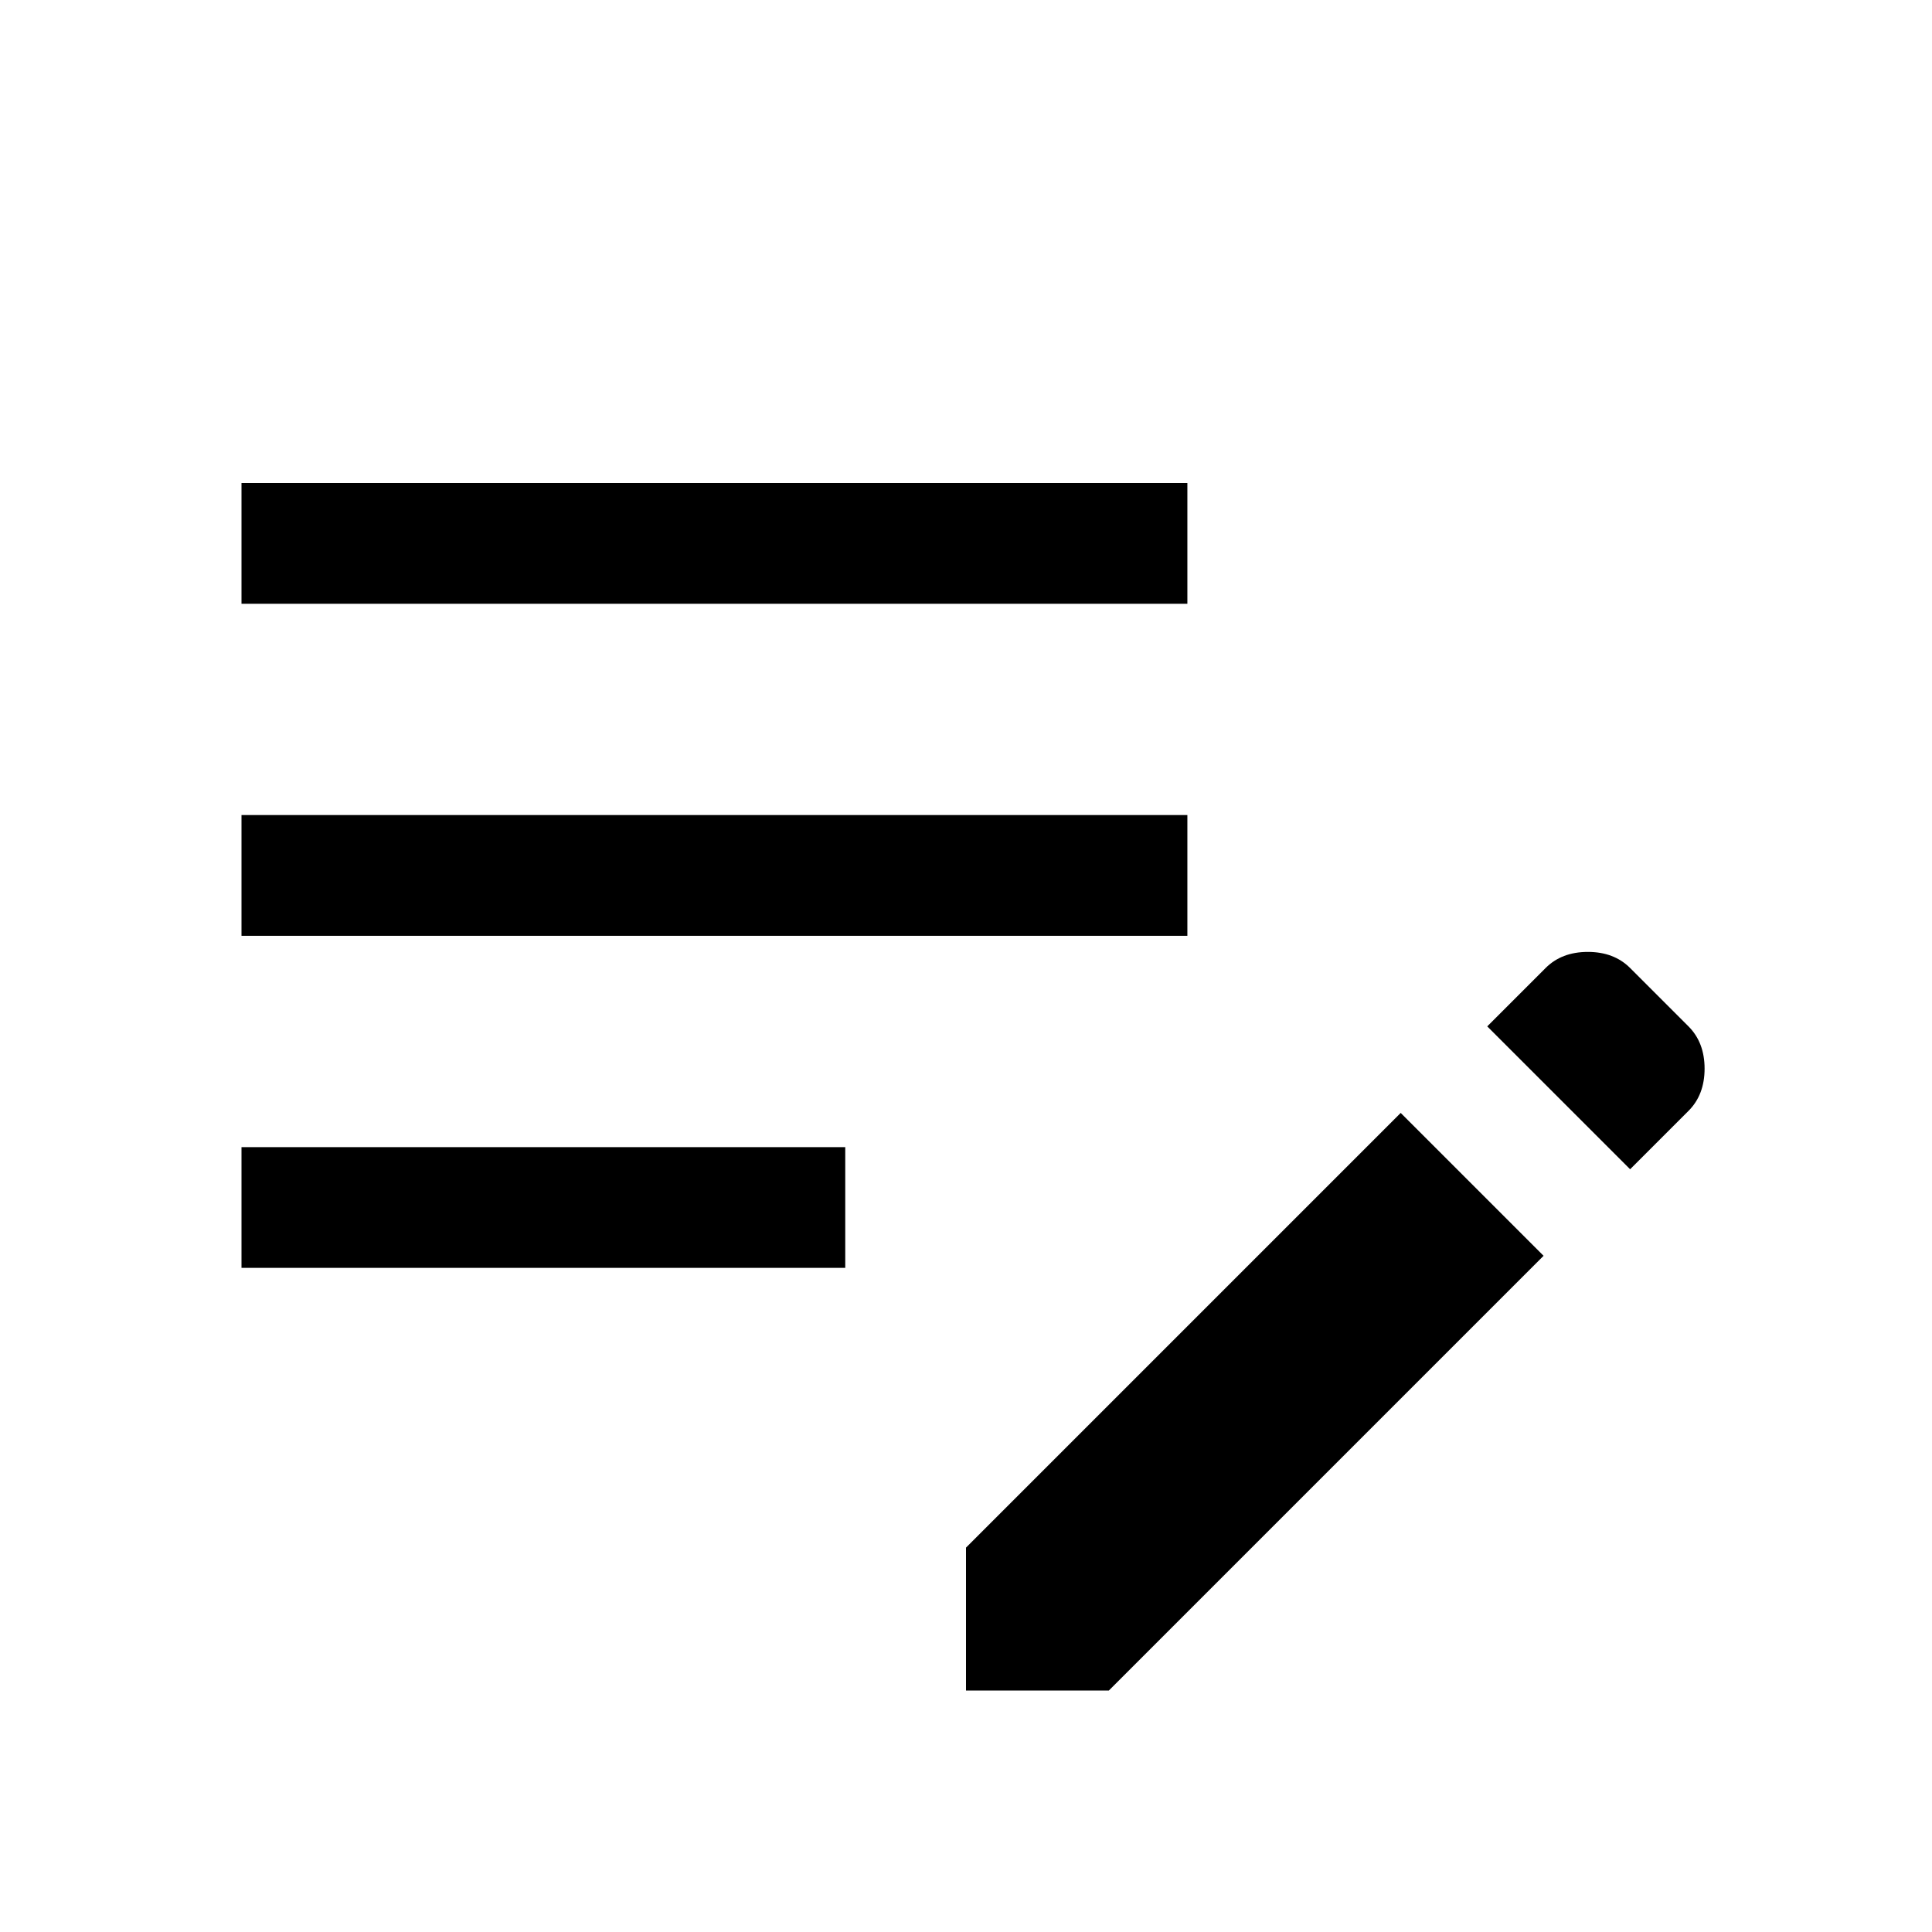
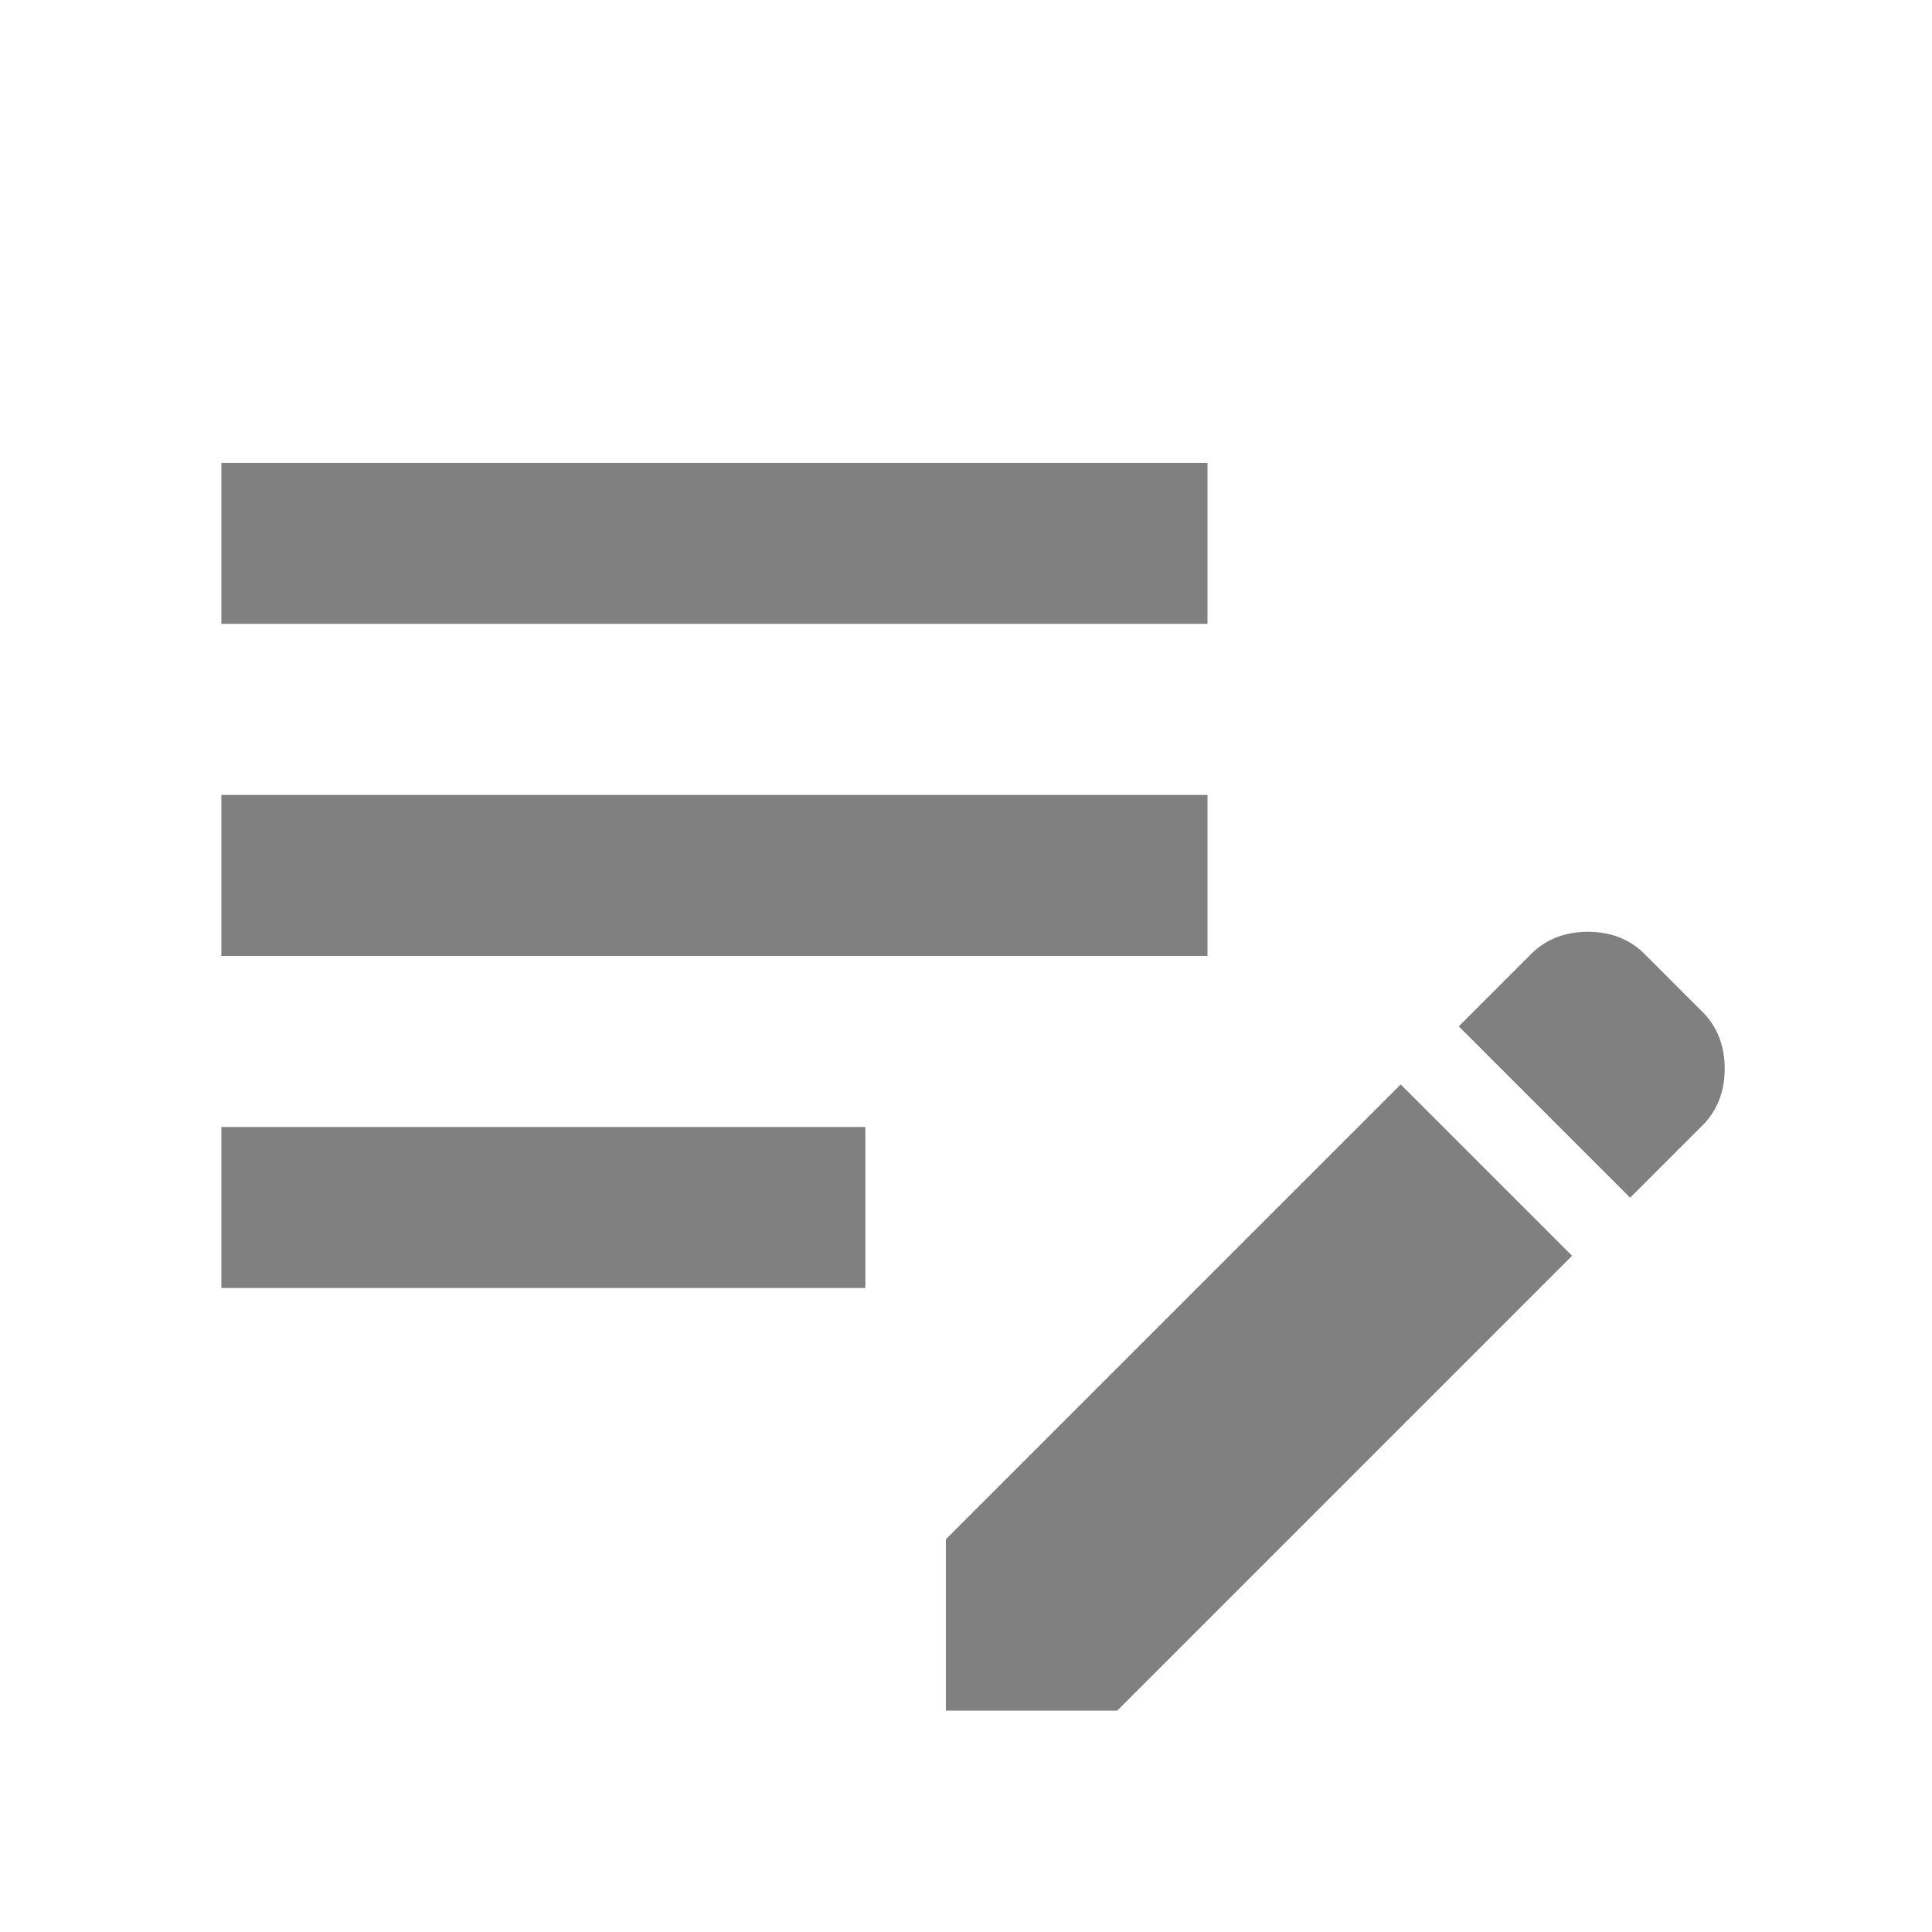
- <svg xmlns="http://www.w3.org/2000/svg" height="48" width="48">
+ <svg xmlns="http://www.w3.org/2000/svg" fill="grey" stroke="grey" height="48" width="48">
  <path d="M24 42v-3.55l10.8-10.8 3.55 3.55L27.55 42ZM6 31.5v-3h15v3Zm34.5-2.45-3.55-3.55 1.45-1.45q.4-.4 1.05-.4t1.05.4l1.45 1.45q.4.4.4 1.05t-.4 1.05ZM6 23.25v-3h23.5v3ZM6 15v-3h23.5v3Z" />
</svg>
